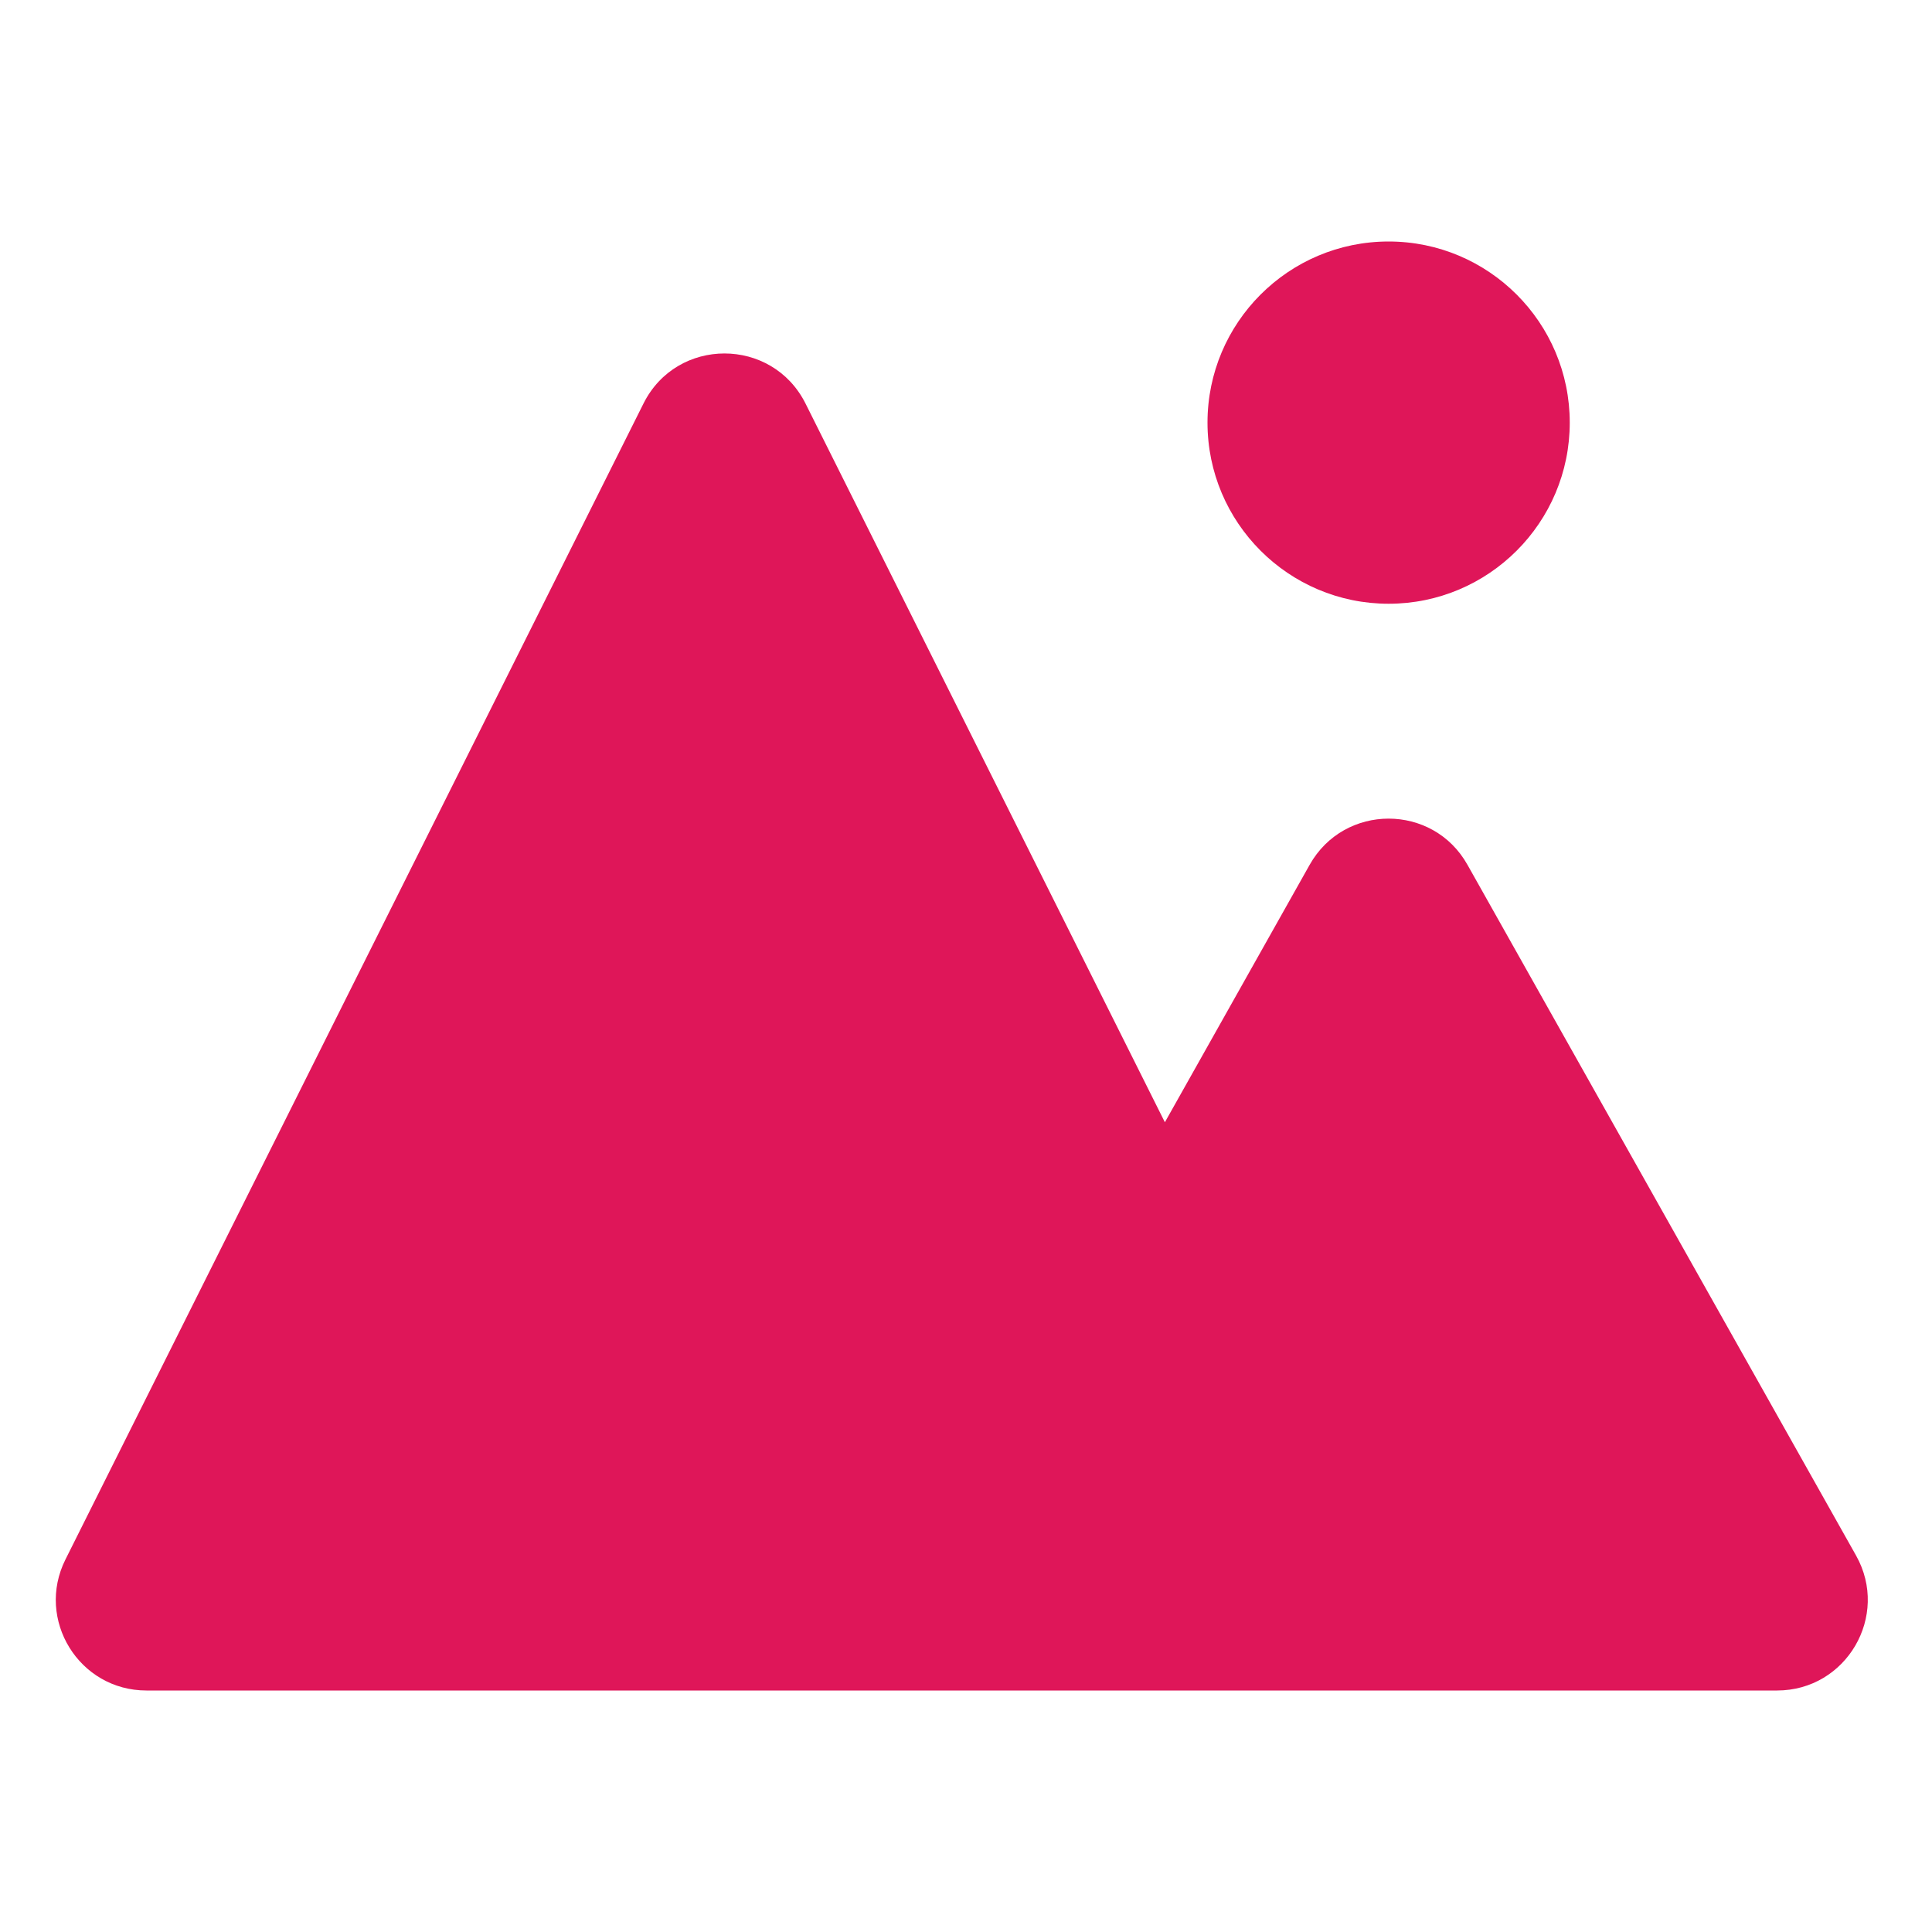
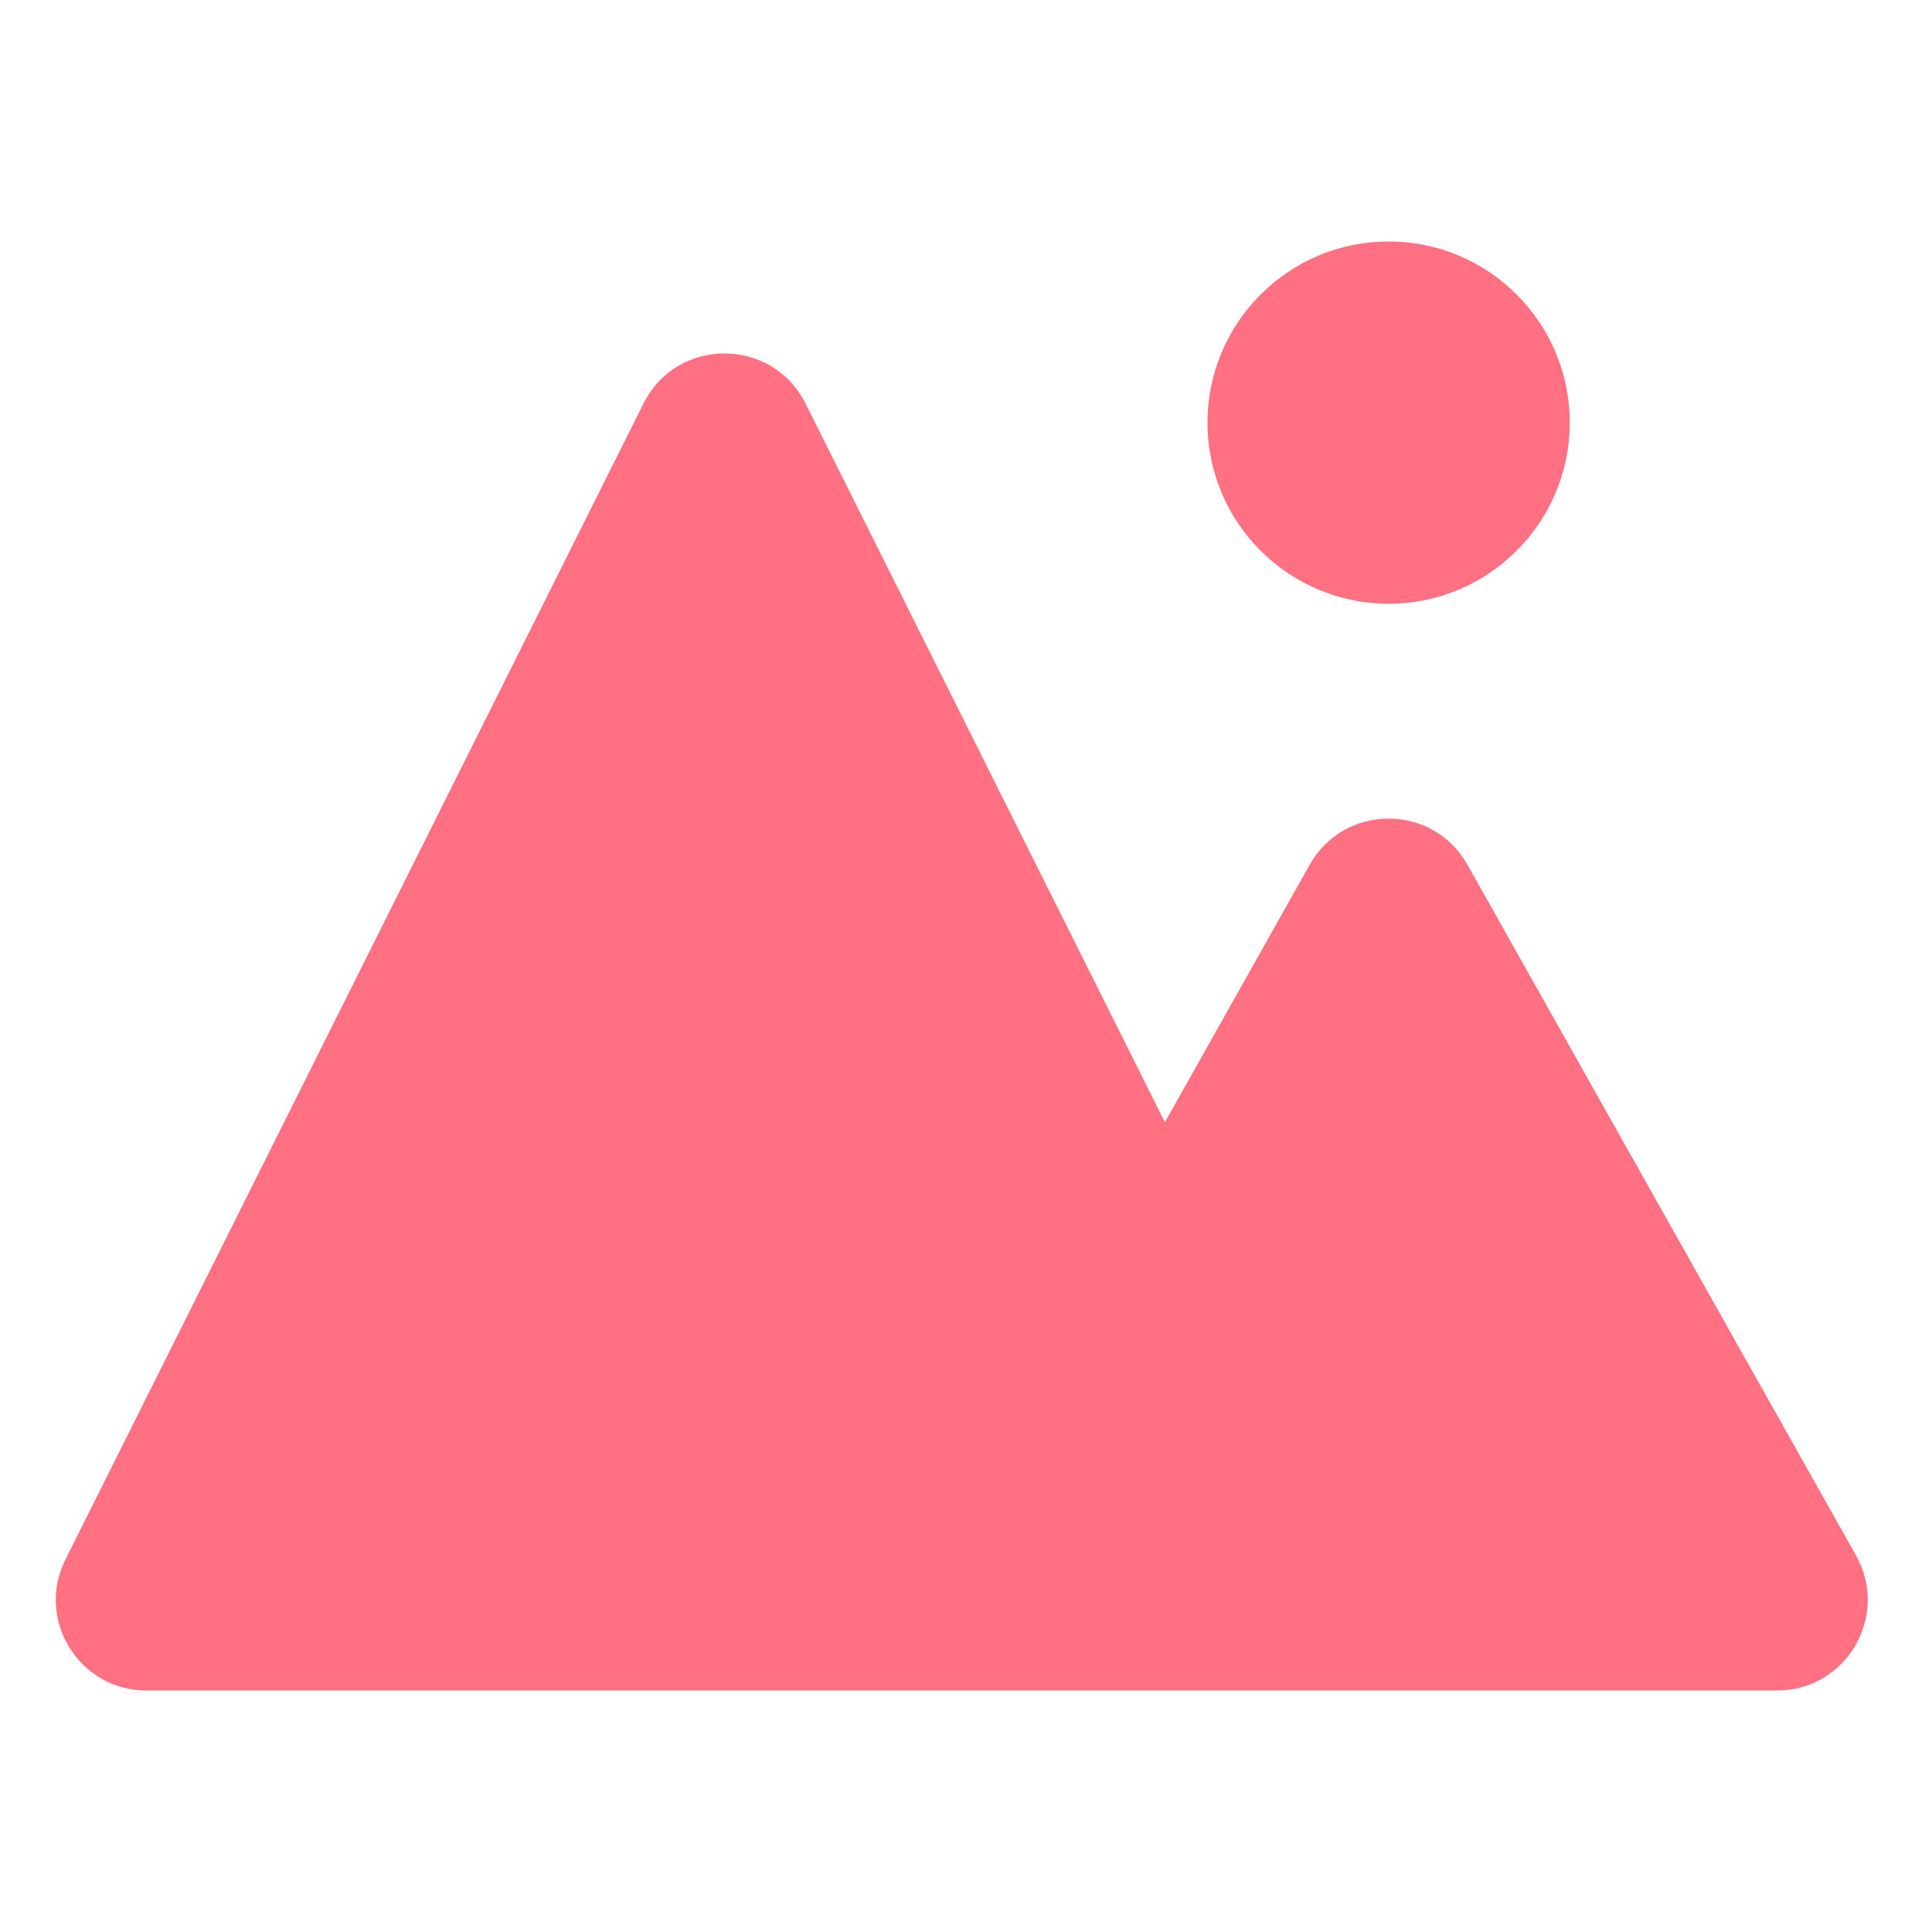
- <svg xmlns="http://www.w3.org/2000/svg" fill="none" height="16" viewBox="0 0 16 16" width="16">
-   <path clip-rule="evenodd" d="m11.5 5c.828 0 1.5-.672 1.5-1.5s-.672-1.5-1.5-1.5-1.5.672-1.5 1.5.672 1.5 1.5 1.5zm-6.171-1.658c.276-.553 1.065-.553 1.342 0l2.976 5.952 1.199-2.132c.287-.51 1.021-.51 1.307 0l3.218 5.72c.281.5-.08 1.118-.654 1.118h-3.926-.005-9.573c-.558 0-.92-.587-.671-1.085z" fill="#df1659" fill-rule="evenodd" />
+ <svg xmlns="http://www.w3.org/2000/svg" viewBox="0 0 16 16">
+   <path class="shape" fill="#ff7083" d="m11.5 5c.828 0 1.5-.672 1.5-1.5s-.672-1.5-1.5-1.5-1.5.672-1.5 1.5.672 1.5 1.5 1.5zm-6.171-1.658c.276-.553 1.065-.553 1.342 0l2.976 5.952 1.199-2.132c.287-.51 1.021-.51 1.307 0l3.218 5.72c.281.5-.08 1.118-.654 1.118h-3.926-.005-9.573c-.558 0-.92-.587-.671-1.085z" />
</svg>
